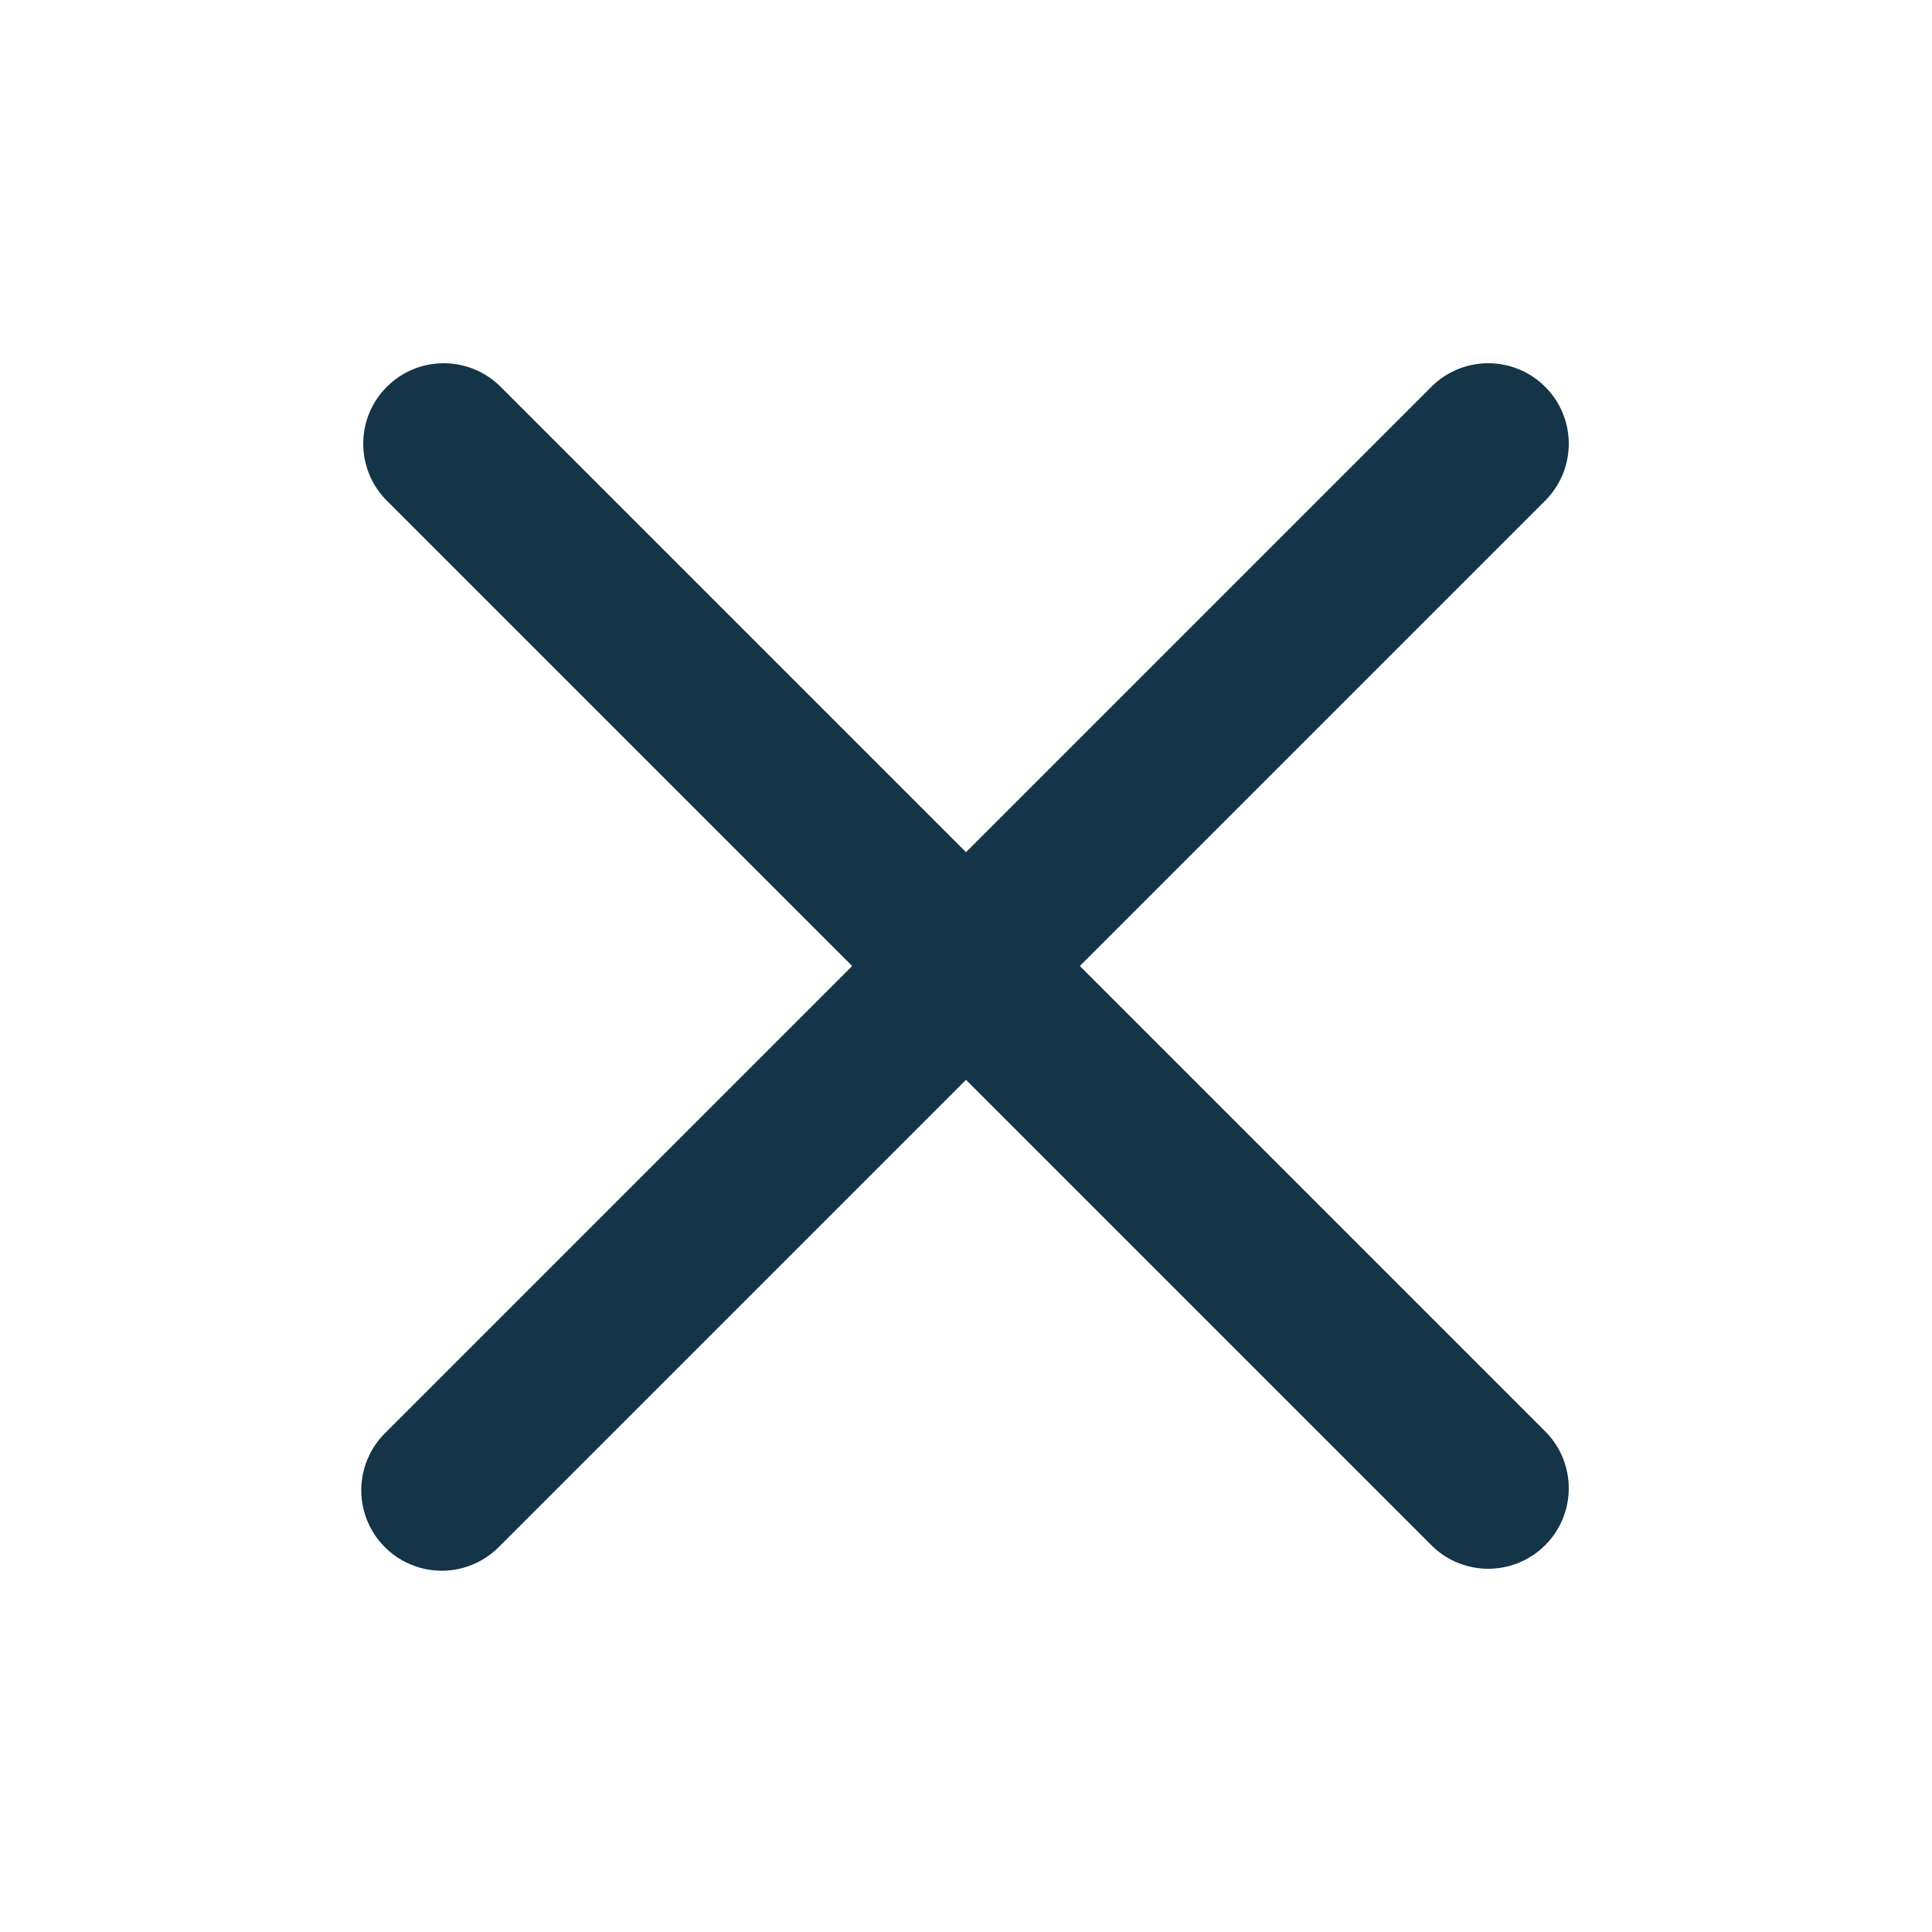
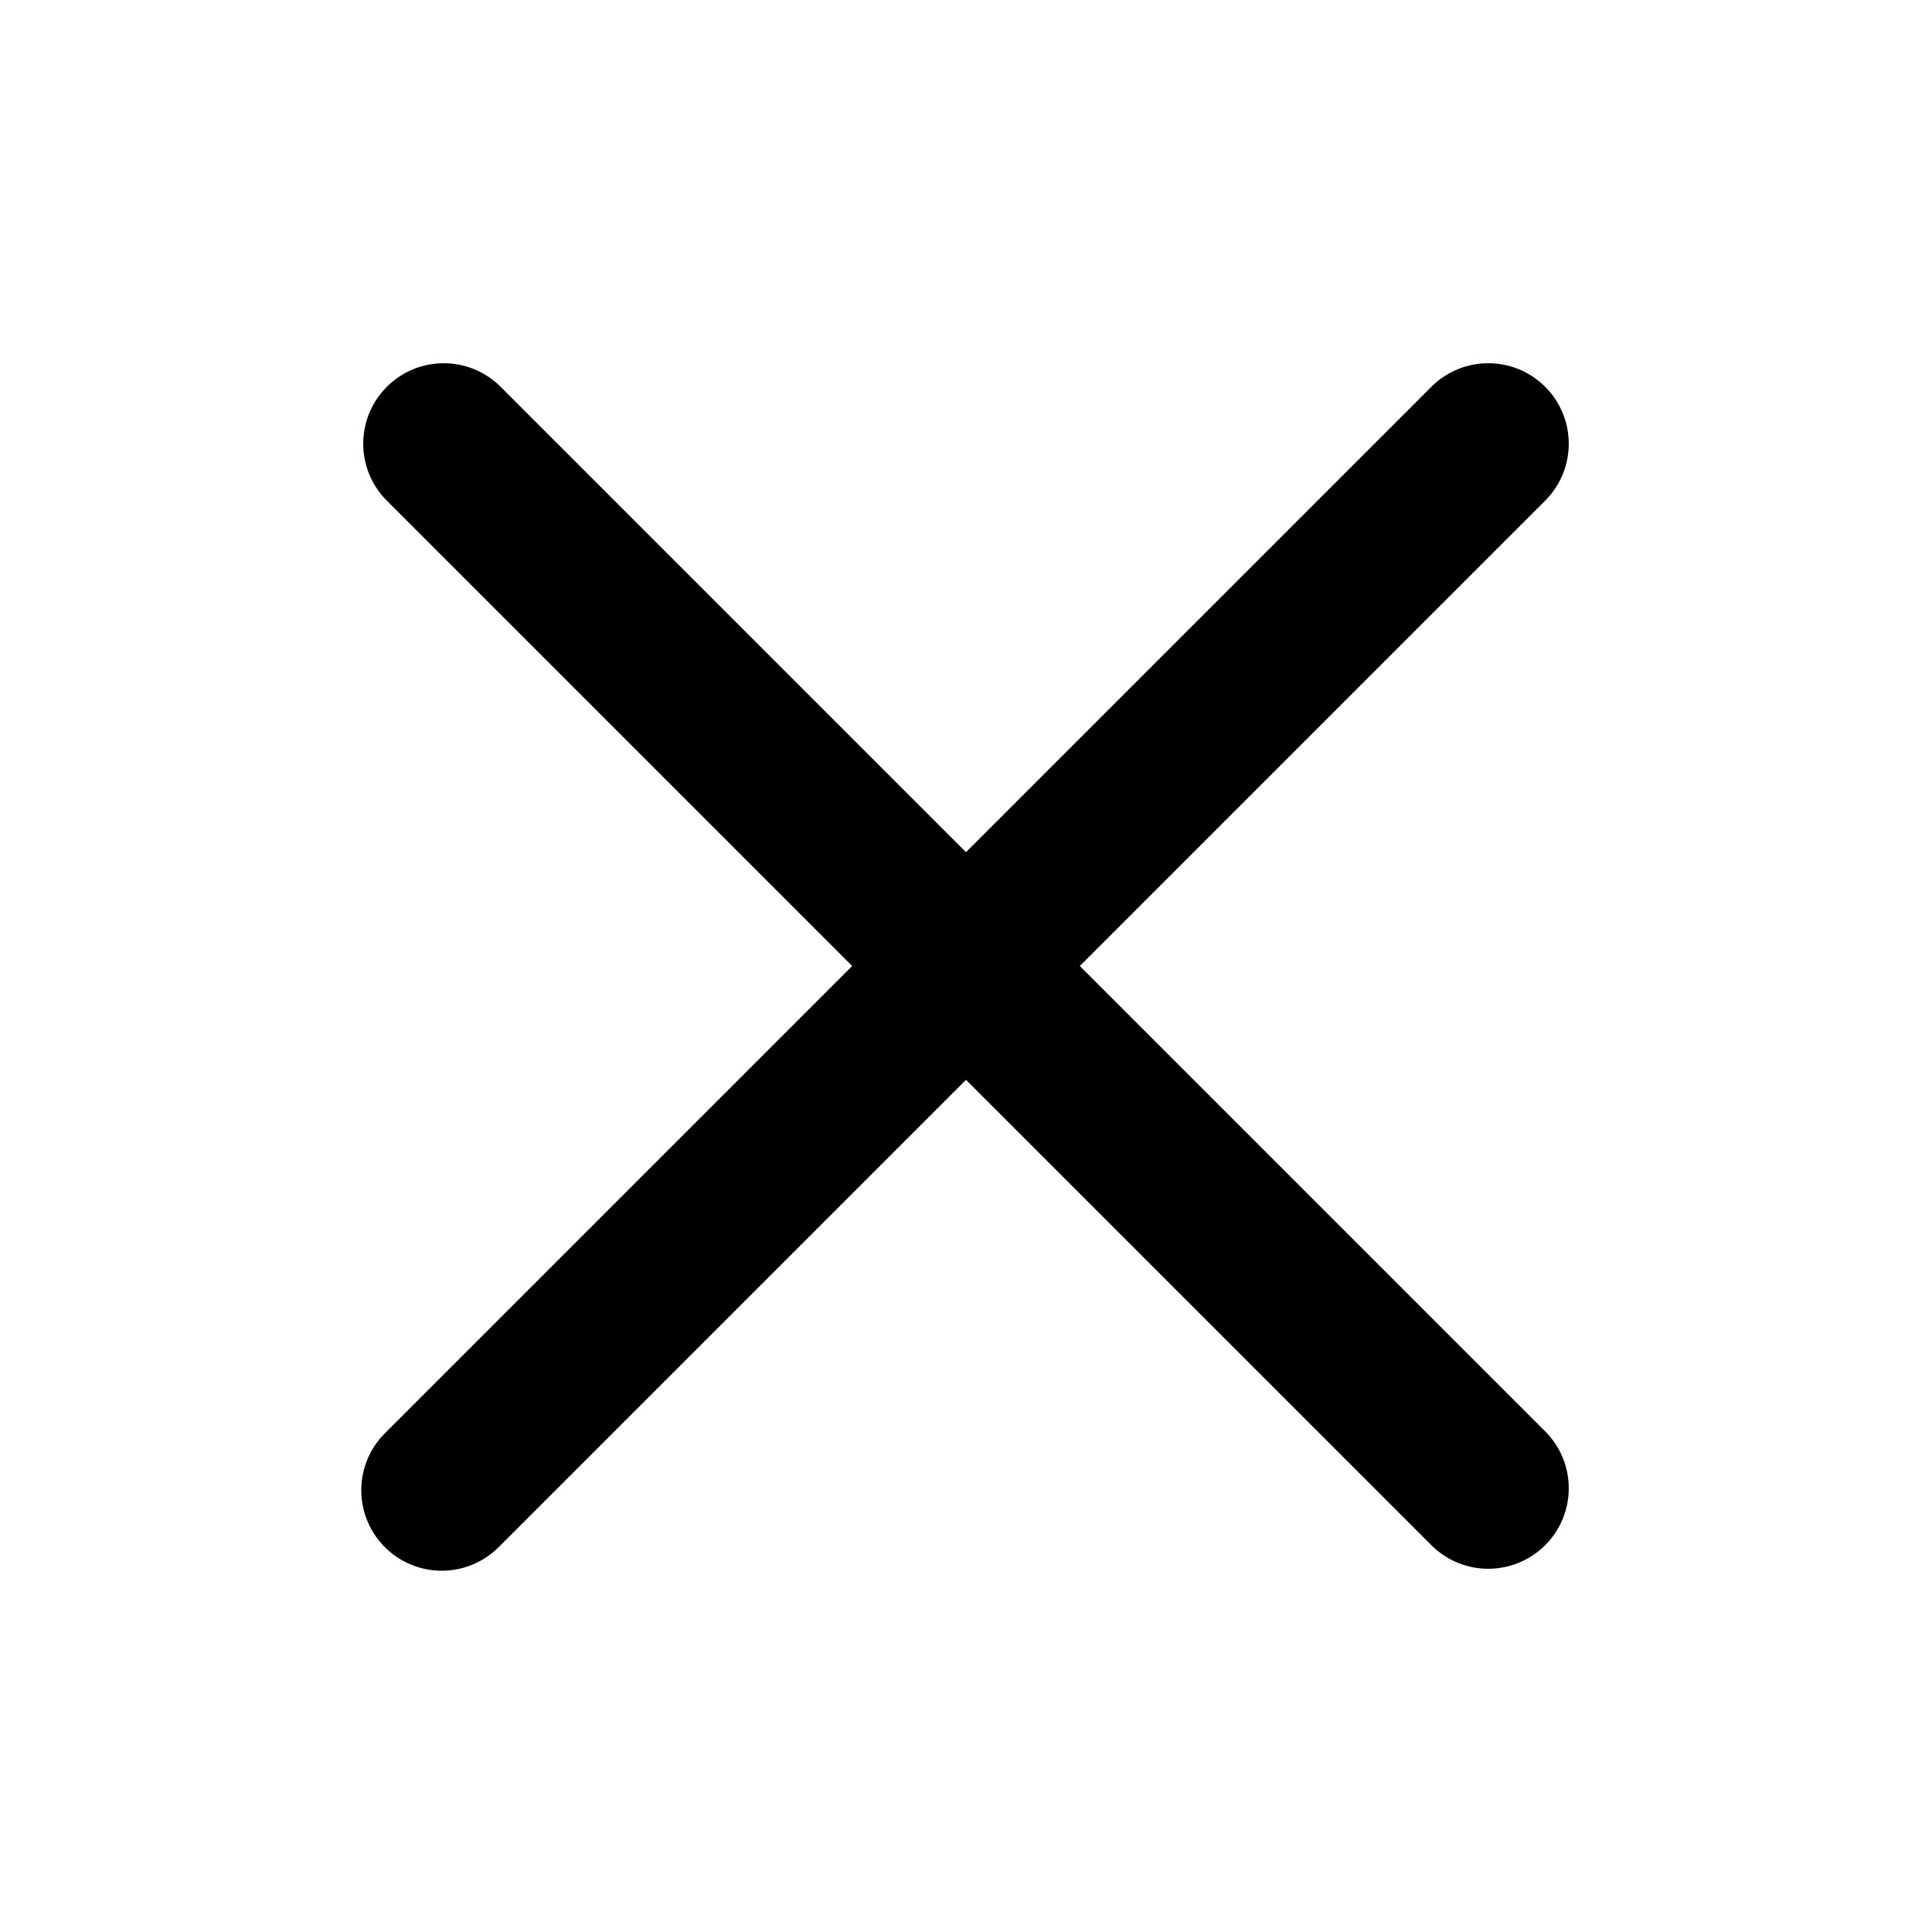
<svg xmlns="http://www.w3.org/2000/svg" width="64px" height="64px" viewBox="0 0 24 24" fill="none">
  <g id="SVGRepo_bgCarrier" stroke-width="0" />
  <g id="SVGRepo_tracerCarrier" stroke-linecap="round" stroke-linejoin="round" />
  <g id="SVGRepo_iconCarrier">
-     <path fill-rule="evenodd" clip-rule="evenodd" d="M19.207 6.207a1 1 0 0 0-1.414-1.414L12 10.586 6.207 4.793a1 1 0 0 0-1.414 1.414L10.586 12l-5.793 5.793a1 1 0 1 0 1.414 1.414L12 13.414l5.793 5.793a1 1 0 0 0 1.414-1.414L13.414 12l5.793-5.793z" fill="#143447" />
+     <path fill-rule="evenodd" clip-rule="evenodd" d="M19.207 6.207a1 1 0 0 0-1.414-1.414L12 10.586 6.207 4.793a1 1 0 0 0-1.414 1.414L10.586 12l-5.793 5.793a1 1 0 1 0 1.414 1.414L12 13.414l5.793 5.793a1 1 0 0 0 1.414-1.414L13.414 12l5.793-5.793z" fill="currentColor" />
  </g>
</svg>
